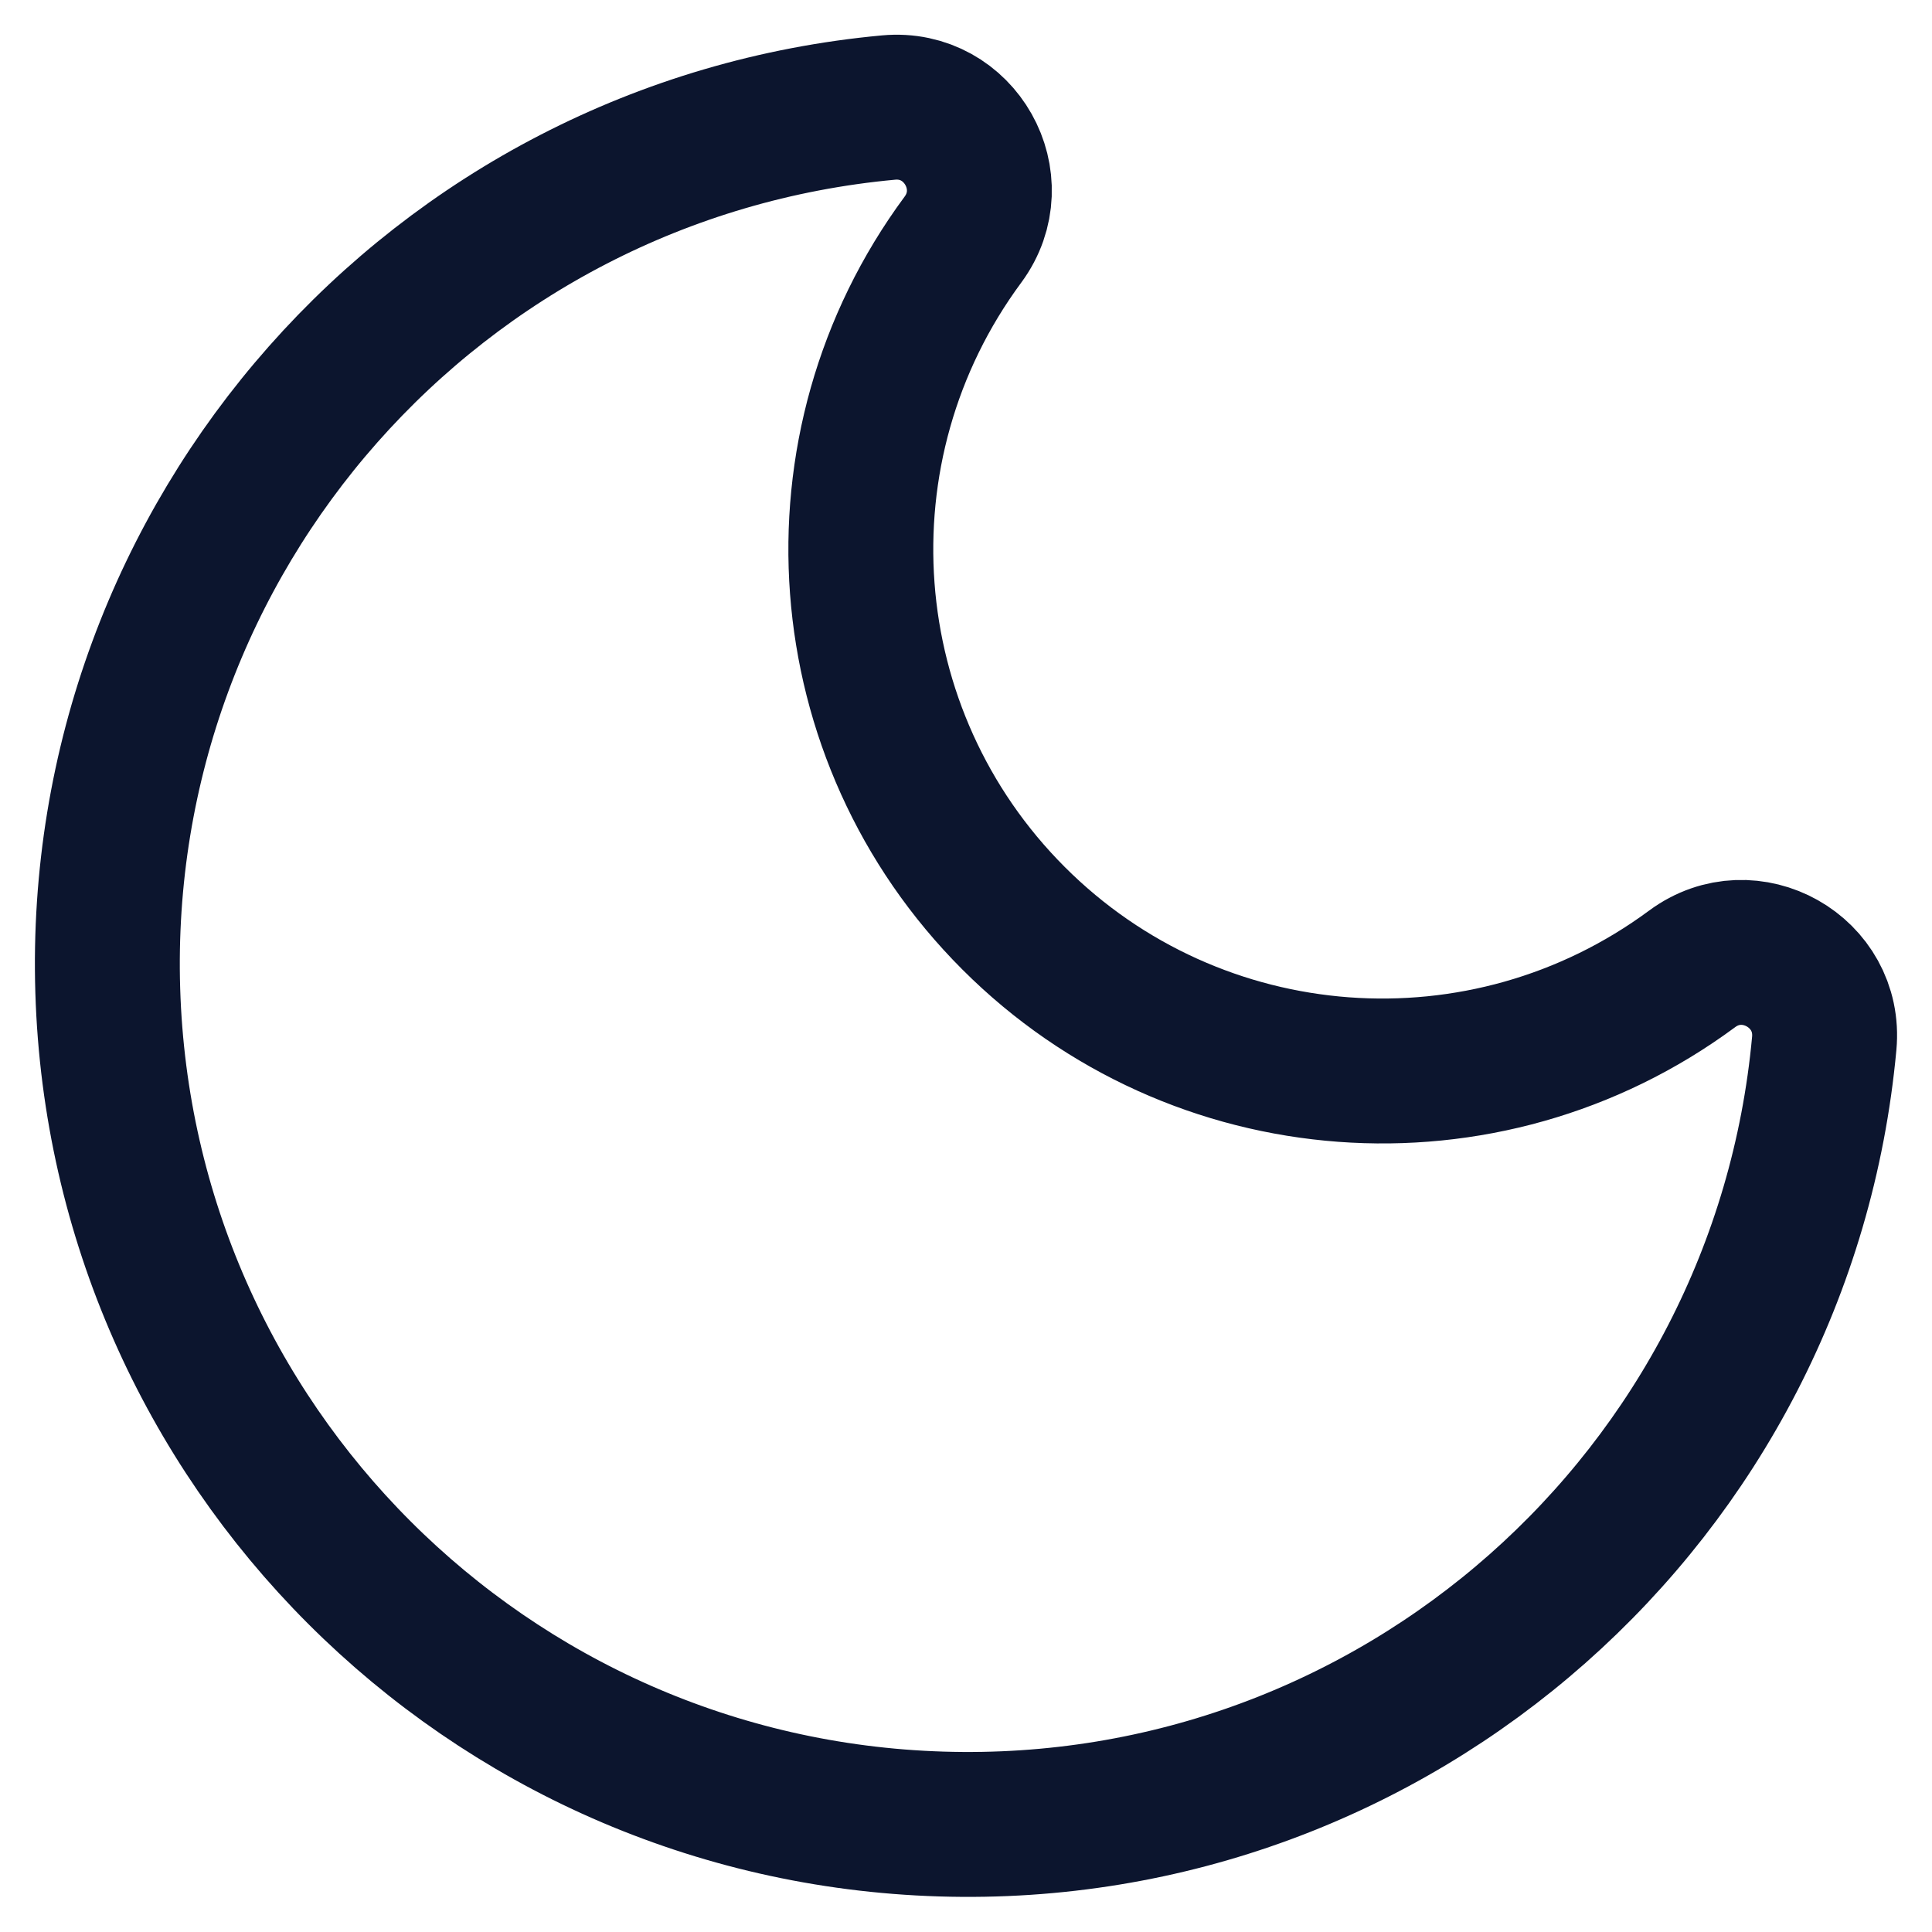
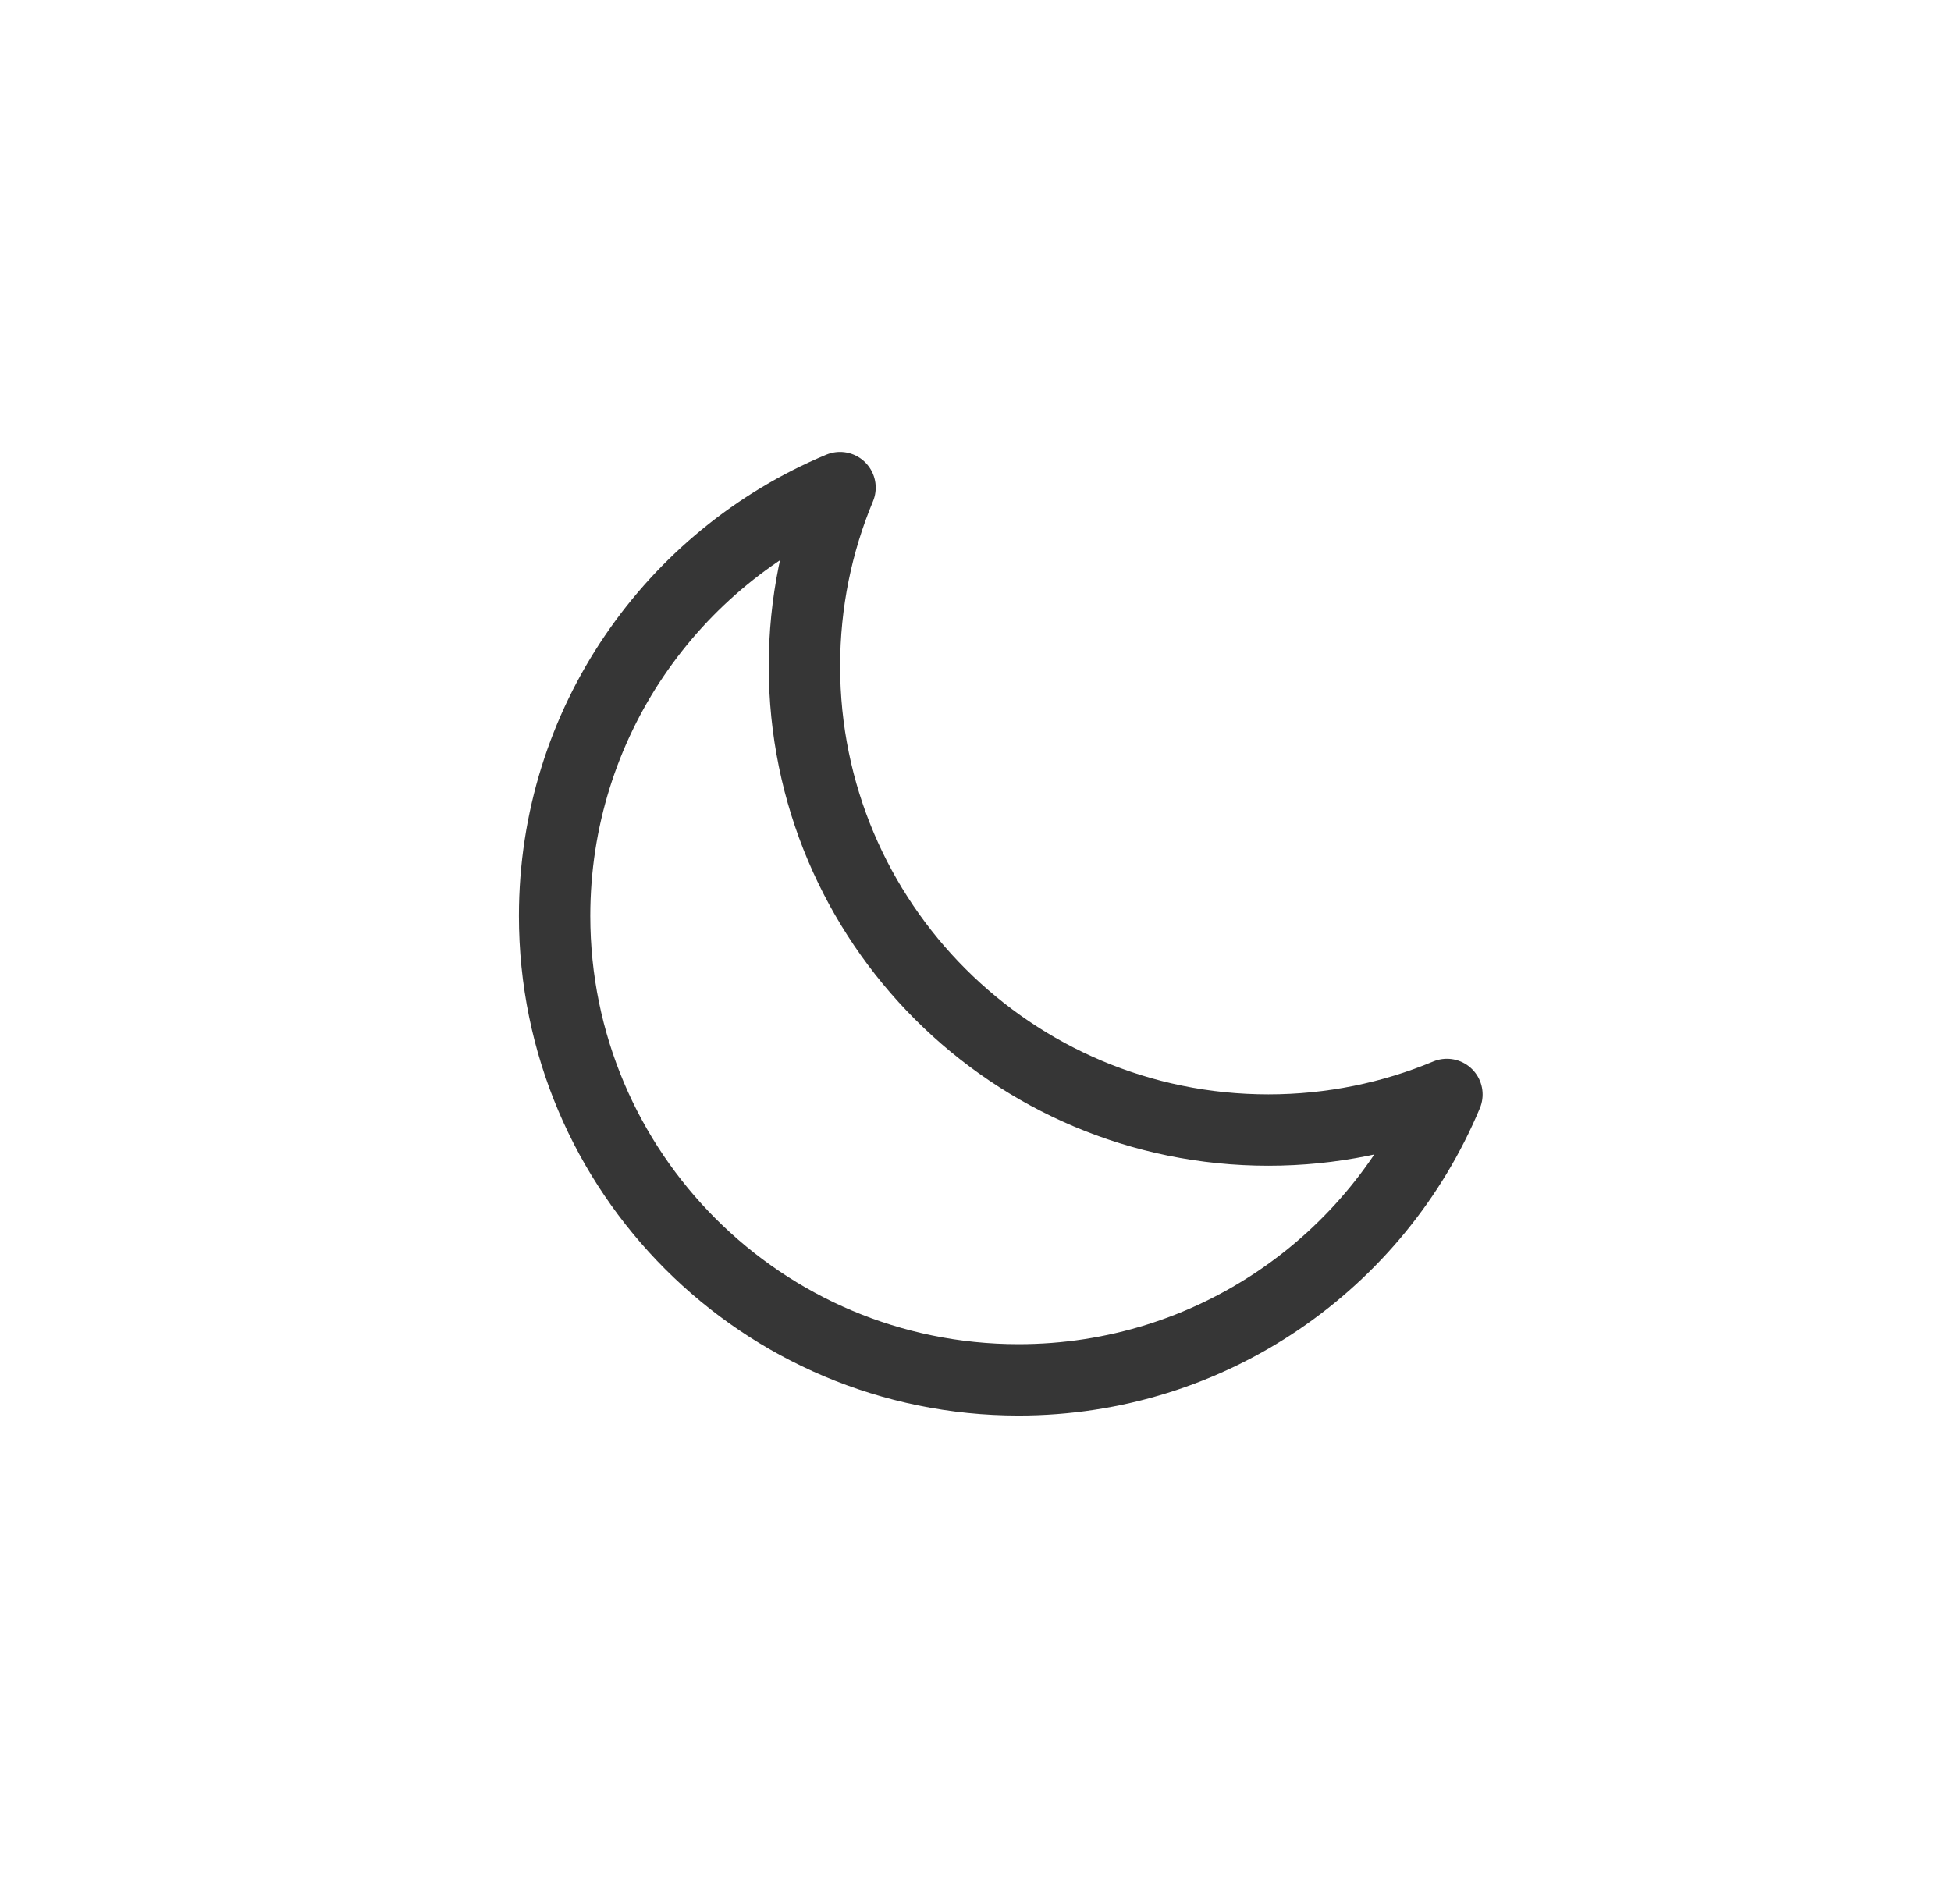
- <svg xmlns="http://www.w3.org/2000/svg" width="18" height="18" viewBox="0 0 18 18" fill="none">
-   <path d="M16.996 9.721C16.607 13.938 13.003 17.125 8.769 16.994C4.535 16.864 1.134 13.463 1.004 9.229C0.874 4.996 4.06 1.392 8.278 1.002C8.943 0.94 9.369 1.695 8.971 2.233C7.542 4.167 7.743 6.855 9.443 8.555C11.143 10.256 13.832 10.456 15.765 9.027C16.303 8.629 17.058 9.055 16.996 9.721Z" stroke="#0C152E" stroke-width="1.35" />
+ <svg xmlns="http://www.w3.org/2000/svg" width="41" height="40" viewBox="0 0 41 40" fill="none">
+   <path d="M30.407 23.002C29.252 23.484 27.984 23.75 26.655 23.75C21.27 23.75 16.905 19.385 16.905 14C16.905 12.67 17.171 11.403 17.653 10.248C14.13 11.718 11.655 15.195 11.655 19.25C11.655 24.635 16.02 29 21.405 29C25.46 29 28.937 26.524 30.407 23.002Z" stroke="#363636" stroke-width="1.5" stroke-linecap="round" stroke-linejoin="round" />
</svg>
